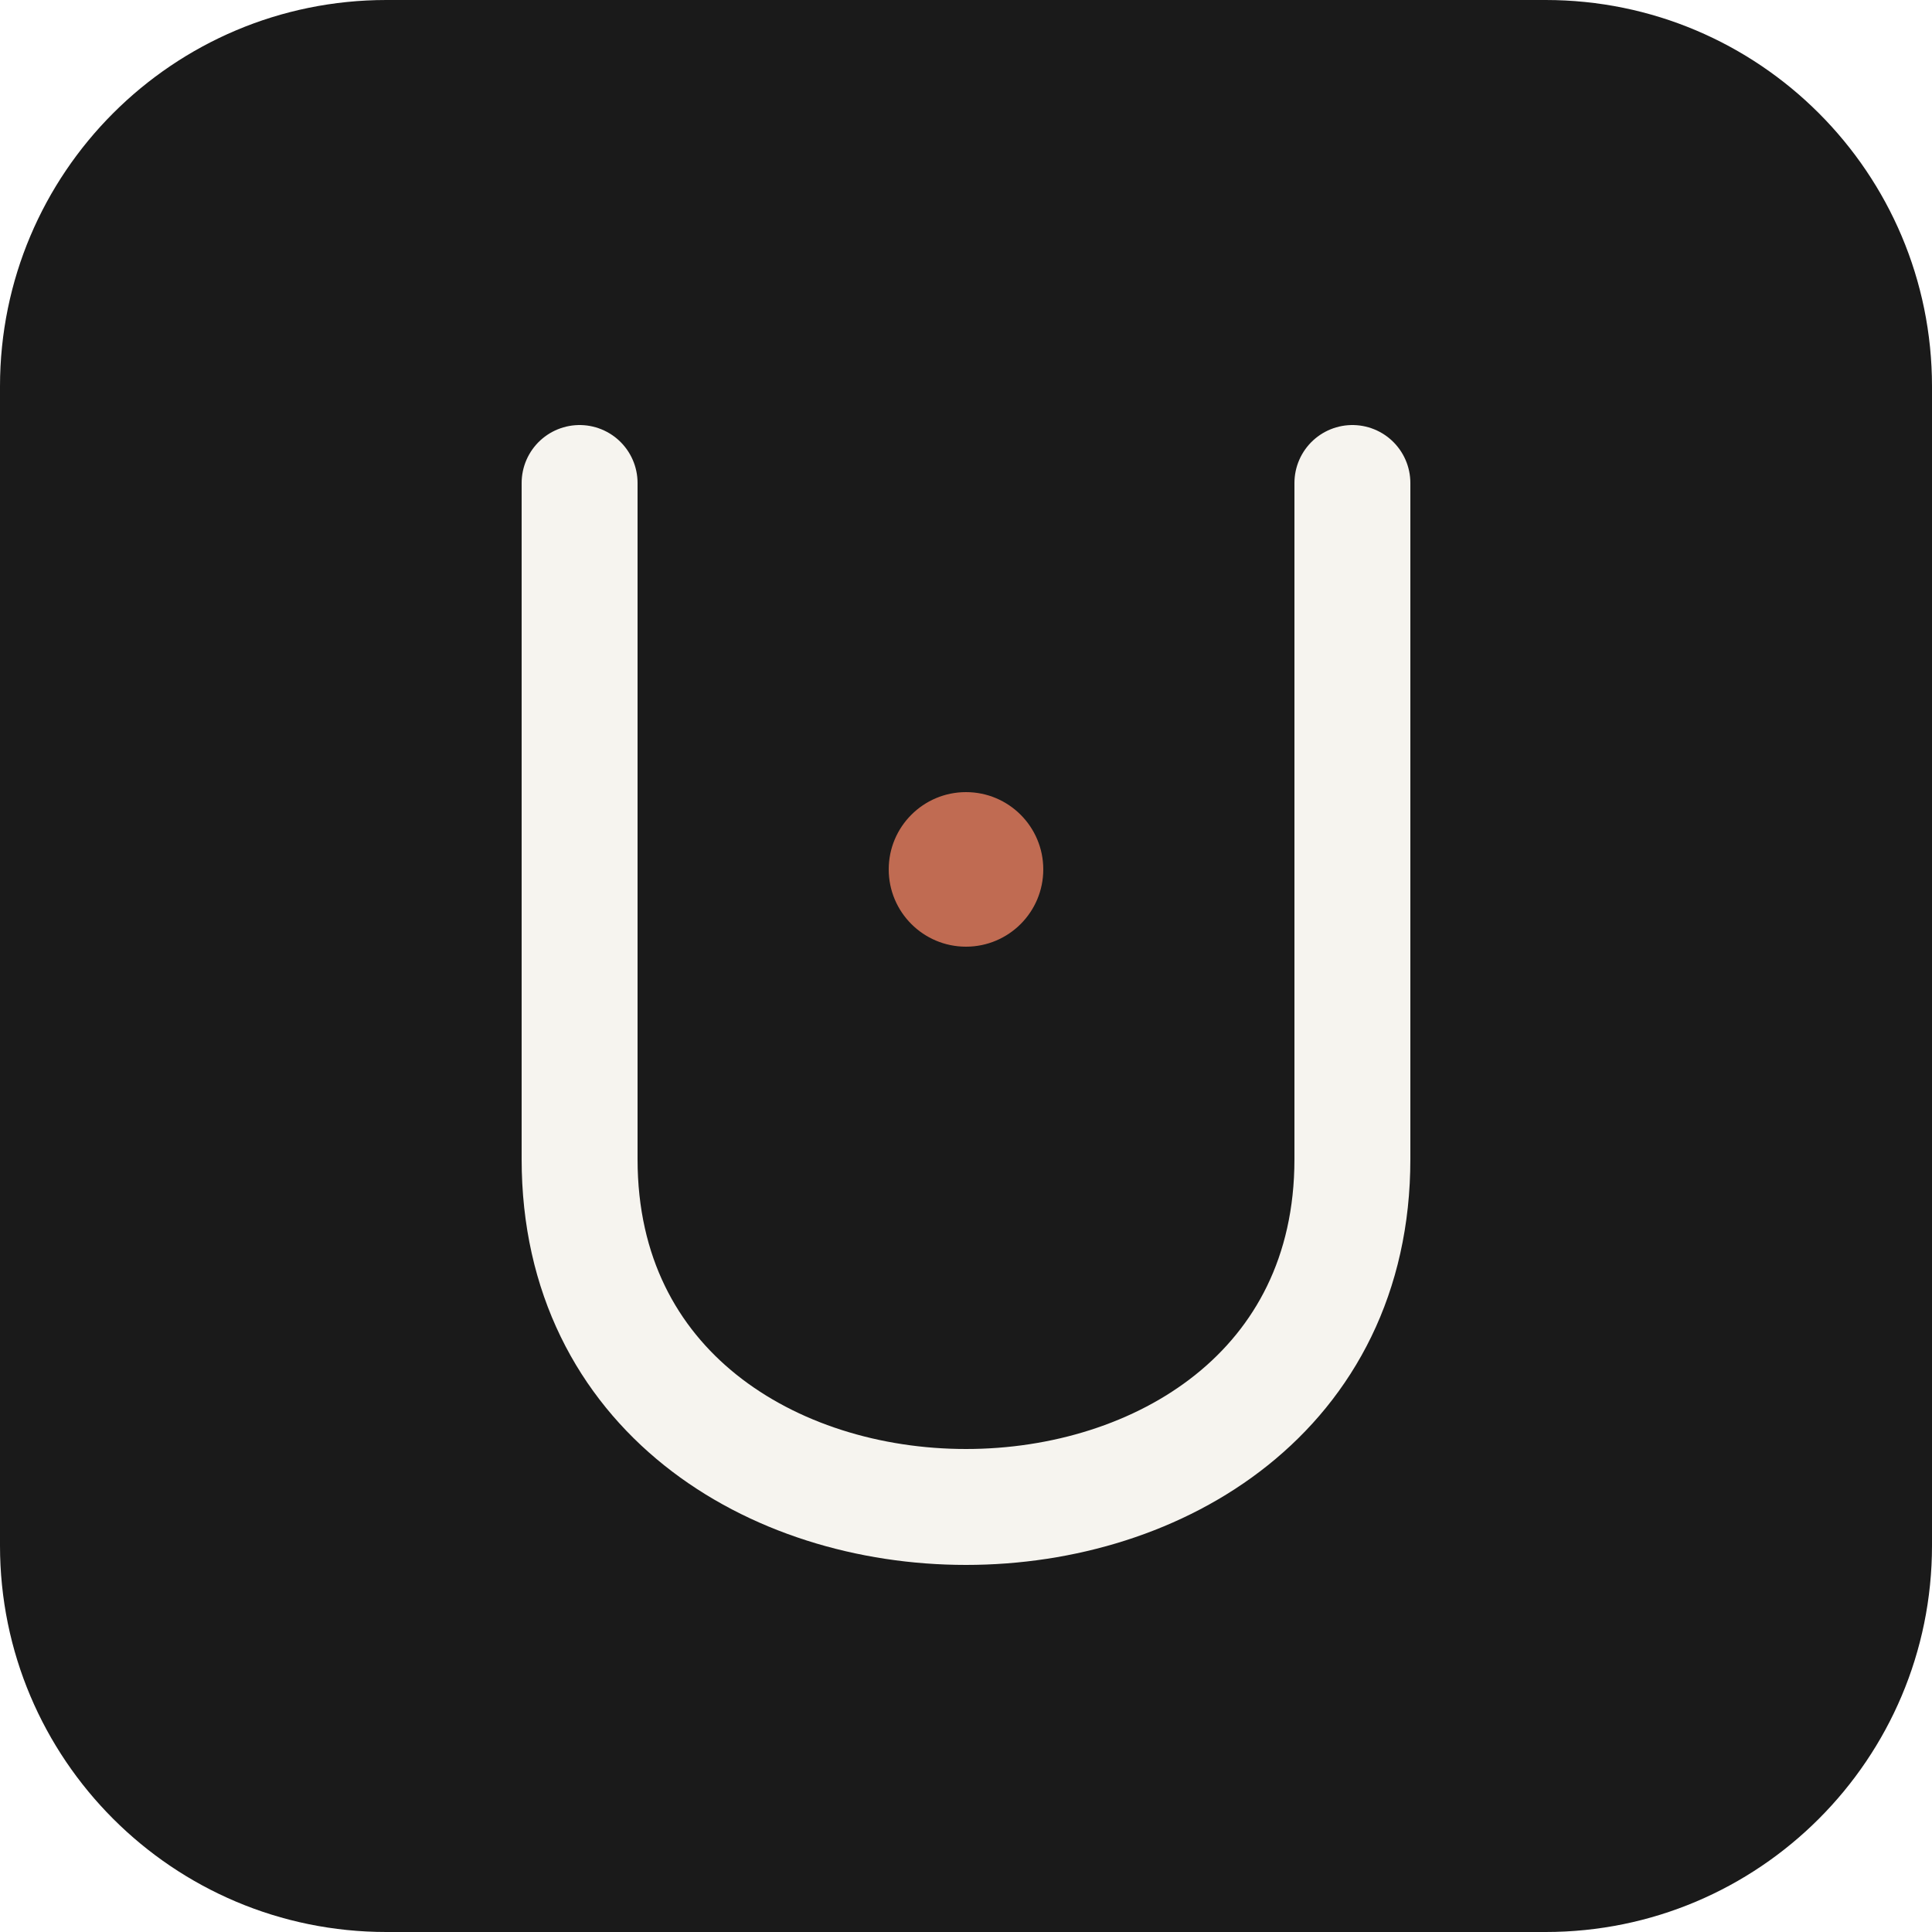
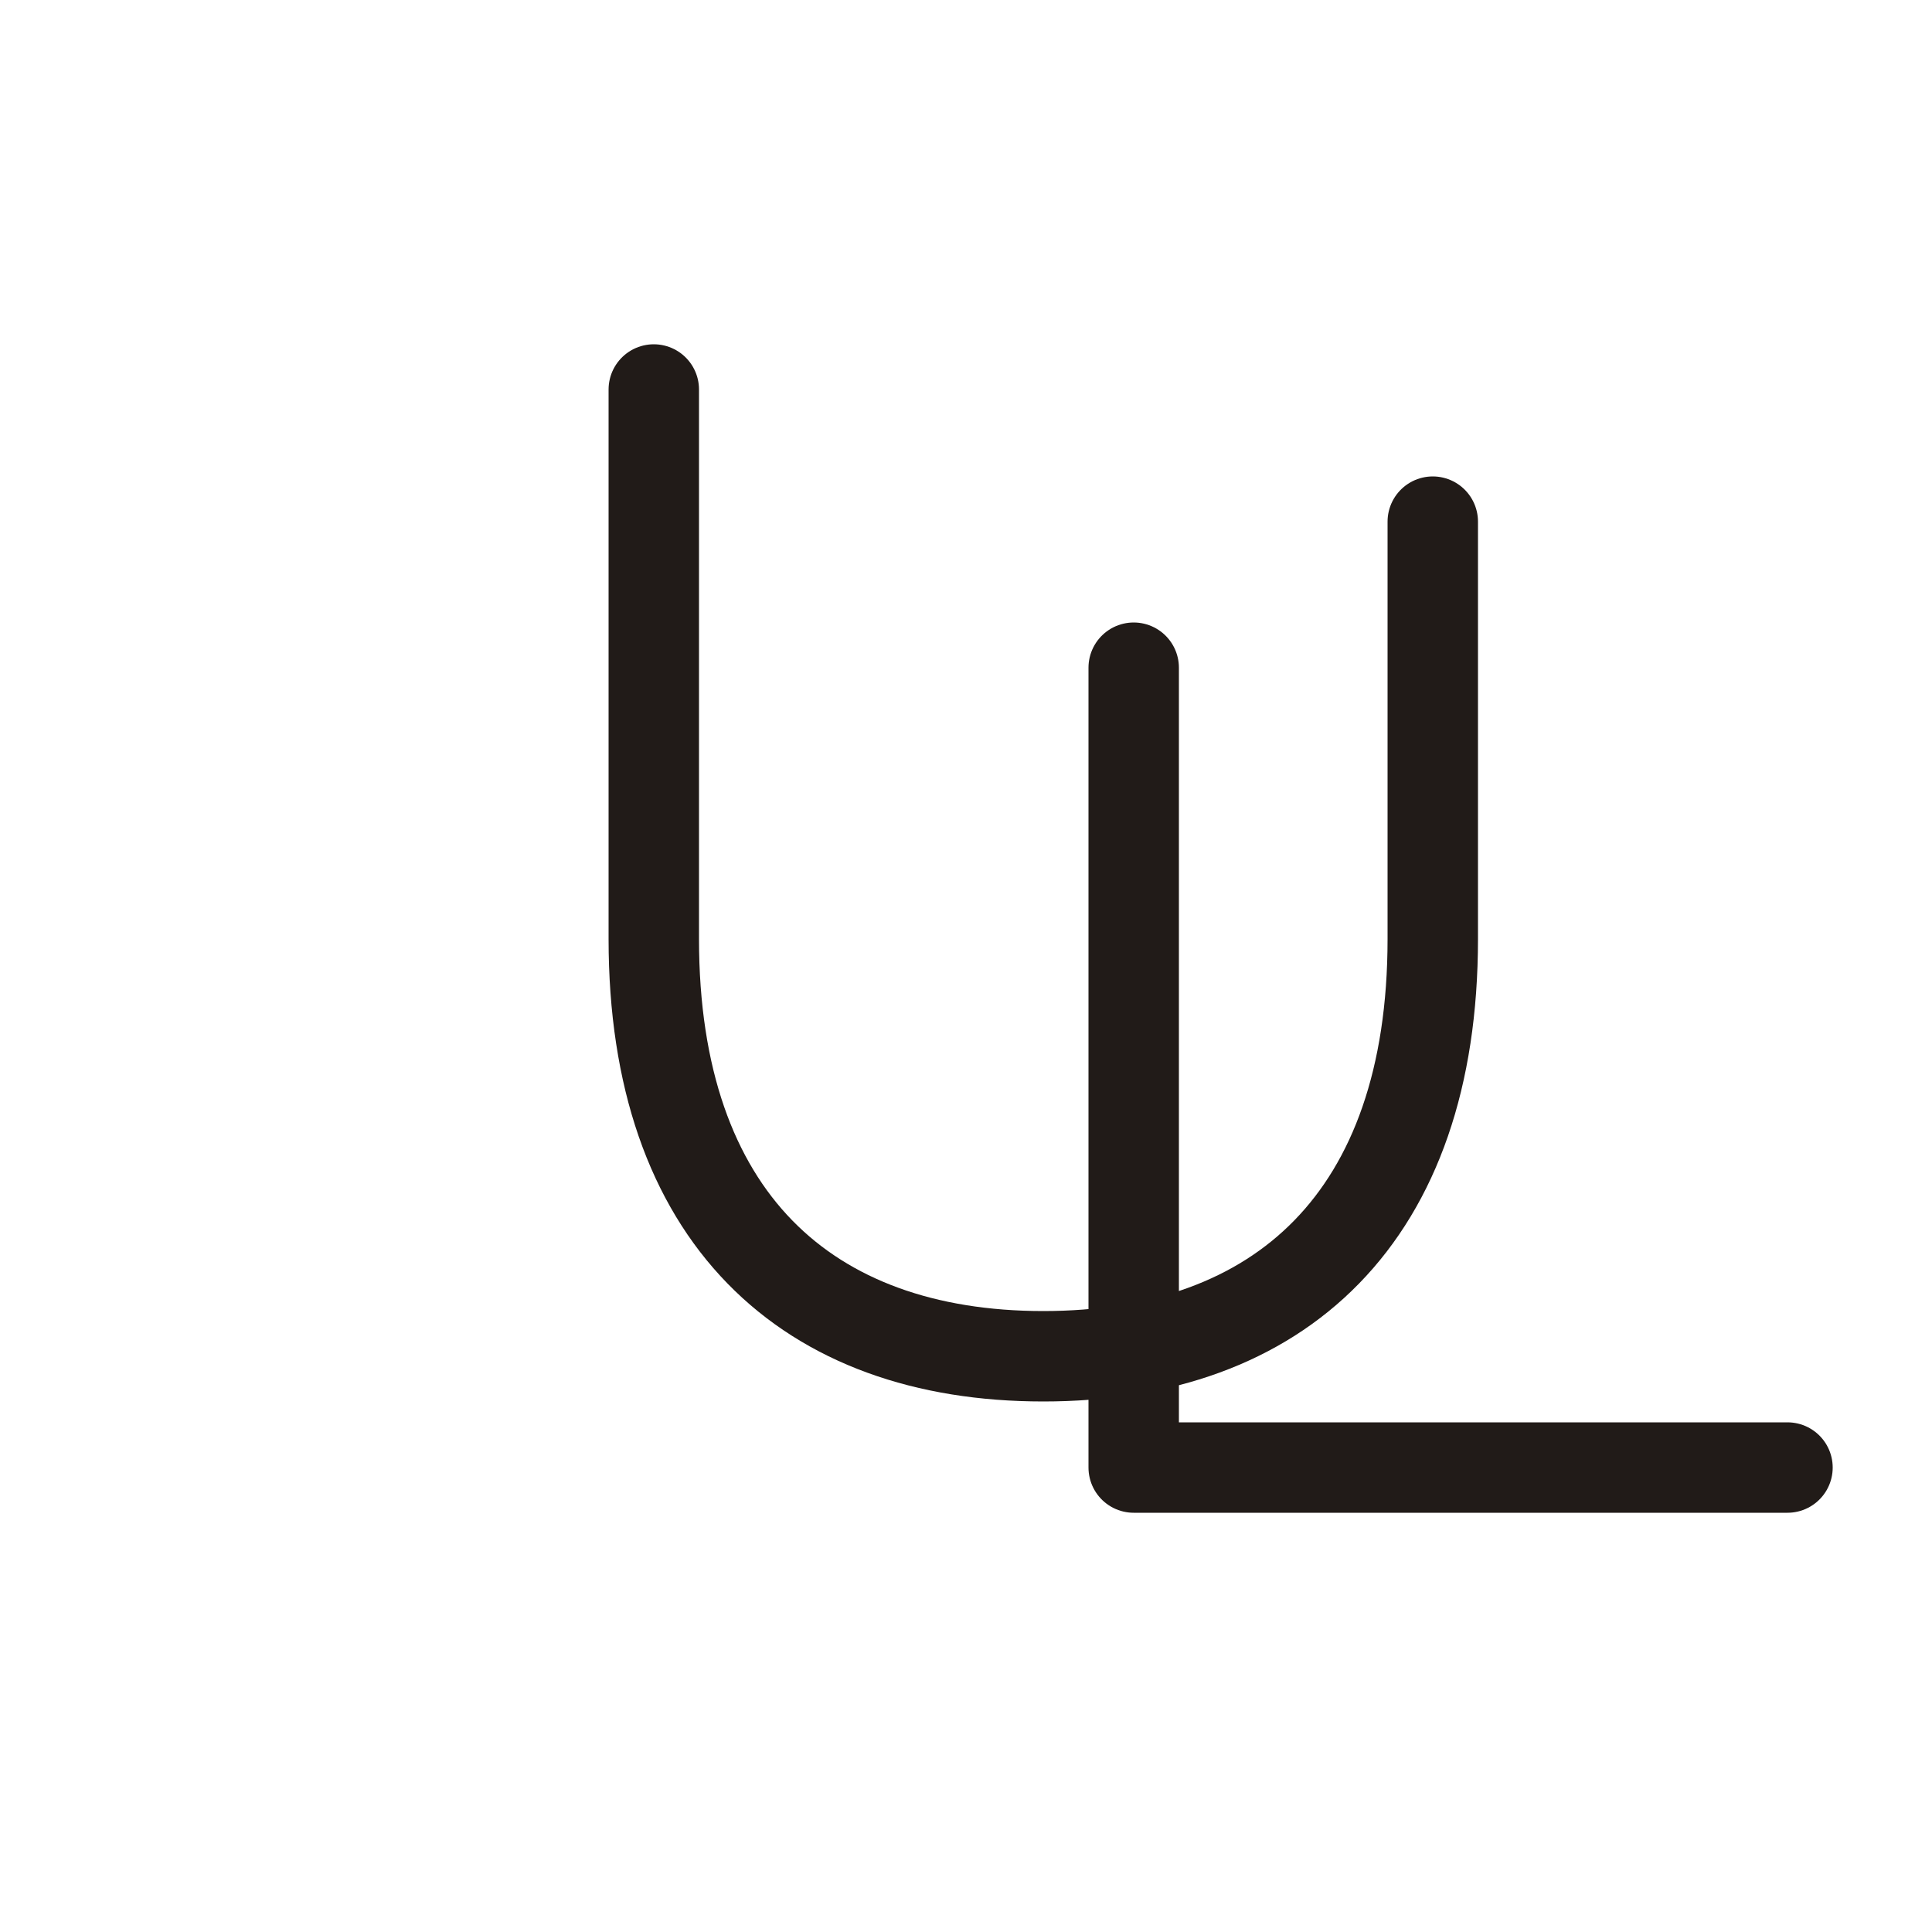
- <svg xmlns="http://www.w3.org/2000/svg" viewBox="0 0 100 100" fill="none">
-   <rect width="100" height="100" rx="20" fill="#1a1a1a" />
-   <path d="M30 25 V60 C30 72 40 78 50 78 C60 78 70 72 70 60 V25" stroke="#f6f4ef" stroke-width="6" stroke-linecap="round" />
-   <circle cx="50" cy="45" r="4" fill="#c06b52" />
+ <svg xmlns="http://www.w3.org/2000/svg" width="512" height="512" viewBox="0 0 200 200" role="img" aria-label="UniqueLo favicon">
+   <style>
+   .mark { stroke: #211B18; }
+   @media (prefers-color-scheme: dark) {
+     .mark { stroke: #F7F3EC; }
+   }
+ </style>
+   <g transform="translate(0 0) scale(.72) translate(39 30)" fill="none" class="mark" stroke-width="13" stroke-linecap="round" stroke-linejoin="round">
+     <path d="M55 26 V105 C55 145 77 165 111 165 C145 165 167 145 167 105 V45" />
+     <path d="M124 66 V181 H218" />
+   </g>
</svg>
